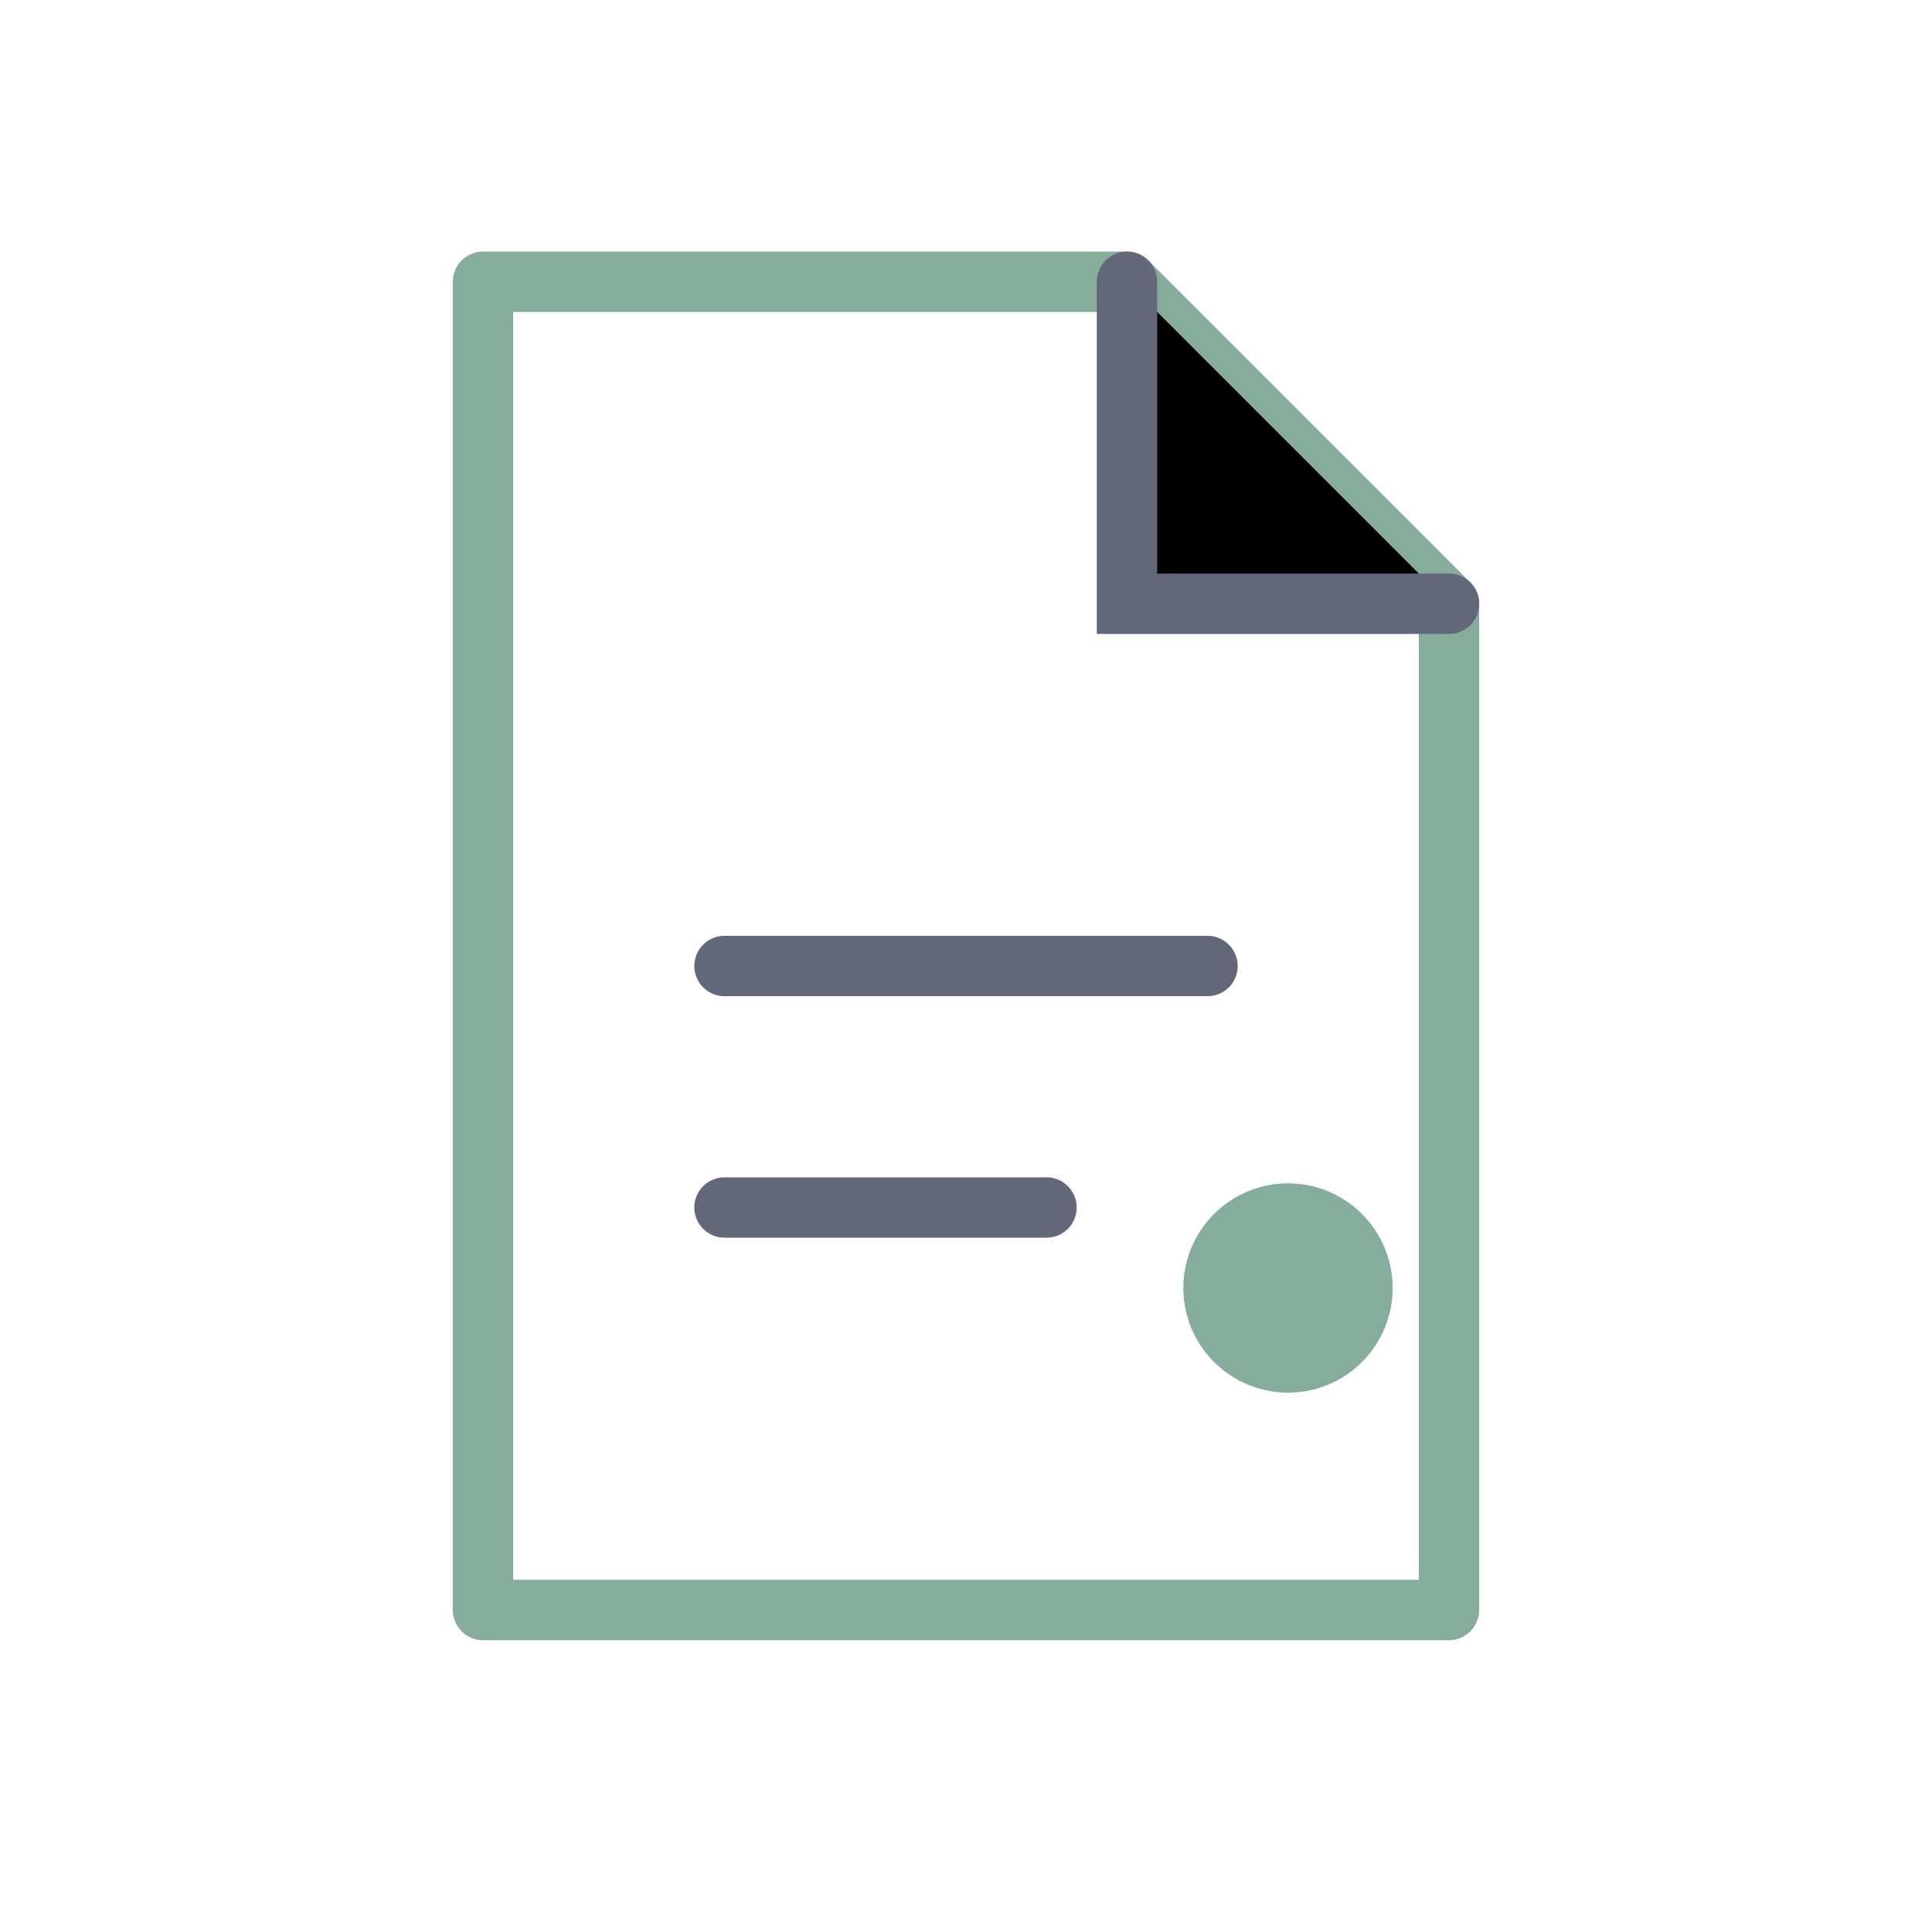
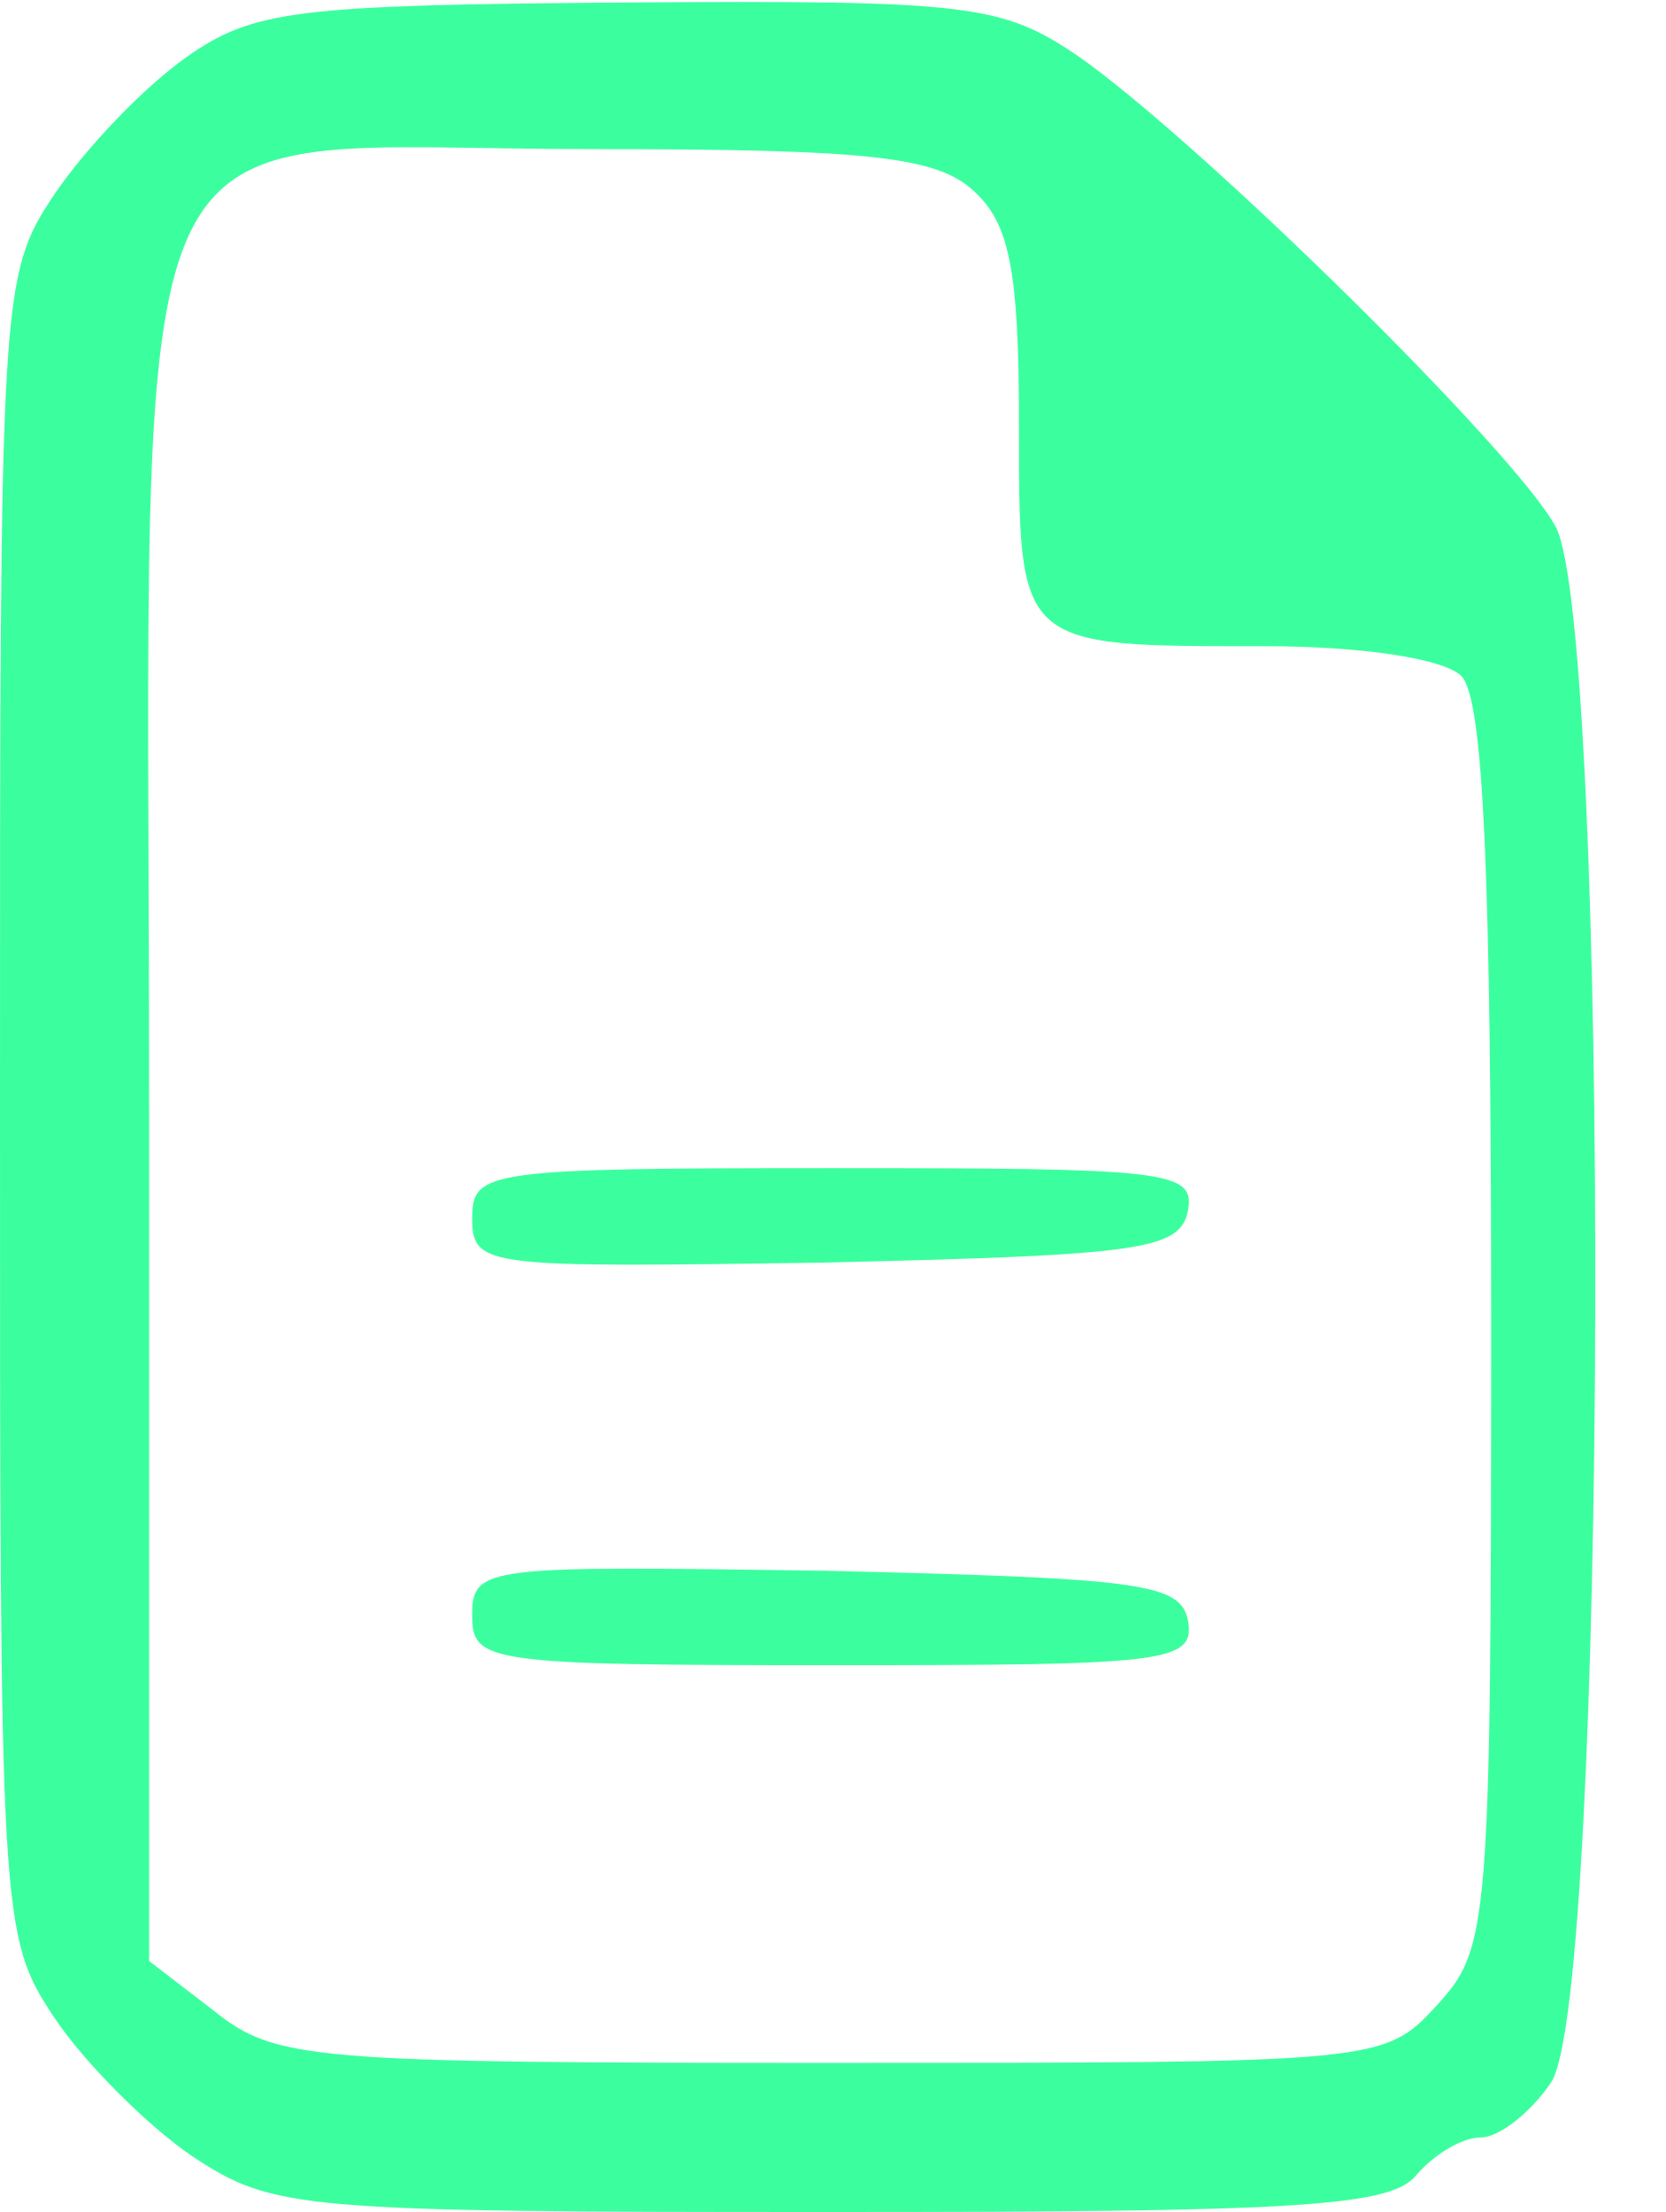
- <svg xmlns="http://www.w3.org/2000/svg" viewBox="0 0 24 24">
-   <path d="M6 3.5h8l4 4V20H6z" fill="none" stroke="#86ad9b" stroke-width="0.75" stroke-linejoin="round" />
-   <path d="M14 3.5v4h4M9 12h6M9 15h4" stroke="#626879" stroke-width="0.75" stroke-linecap="round" />
-   <circle cx="16" cy="16" r="1.3" fill="#86ad9b" />
+ <svg xmlns="http://www.w3.org/2000/svg" viewBox="0 0 67 89" preserveAspectRatio="xMidYMid meet">
+   <g transform="translate(0,89) scale(0.1,-0.1)" fill="#3bff9e">
+     <path d="M75 867 c-17 -12 -40 -36 -53 -55 -22 -33 -22 -39 -22 -367 0 -328 0 -334 22 -367 12 -18 38 -44 56 -56 32 -21 43 -22 256 -22 187 0 226 2 236 15 7 8 18 15 26 15 7 0 20 10 28 22 23 32 24 584 2 626 -16 30 -144 156 -193 190 -30 20 -43 22 -180 21 -134 -1 -151 -3 -178 -22z m317 -54 c14 -13 18 -31 18 -93 0 -91 -1 -90 99 -90 39 0 72 -5 79 -12 9 -9 12 -81 12 -262 0 -243 -1 -250 -22 -273 -21 -23 -24 -23 -243 -23 -210 0 -224 1 -249 21 l-26 20 0 342 c0 423 -17 387 178 387 112 0 139 -3 154 -17z M190 400 c0 -20 5 -20 142 -18 127 3 143 5 146 21 3 16 -9 17 -142 17 -140 0 -146 -1 -146 -20z M190 240 c0 -19 6 -20 146 -20 133 0 145 1 142 18 -3 15 -19 17 -146 20 -137 2 -142 2 -142 -18z" />
+   </g>
</svg>
